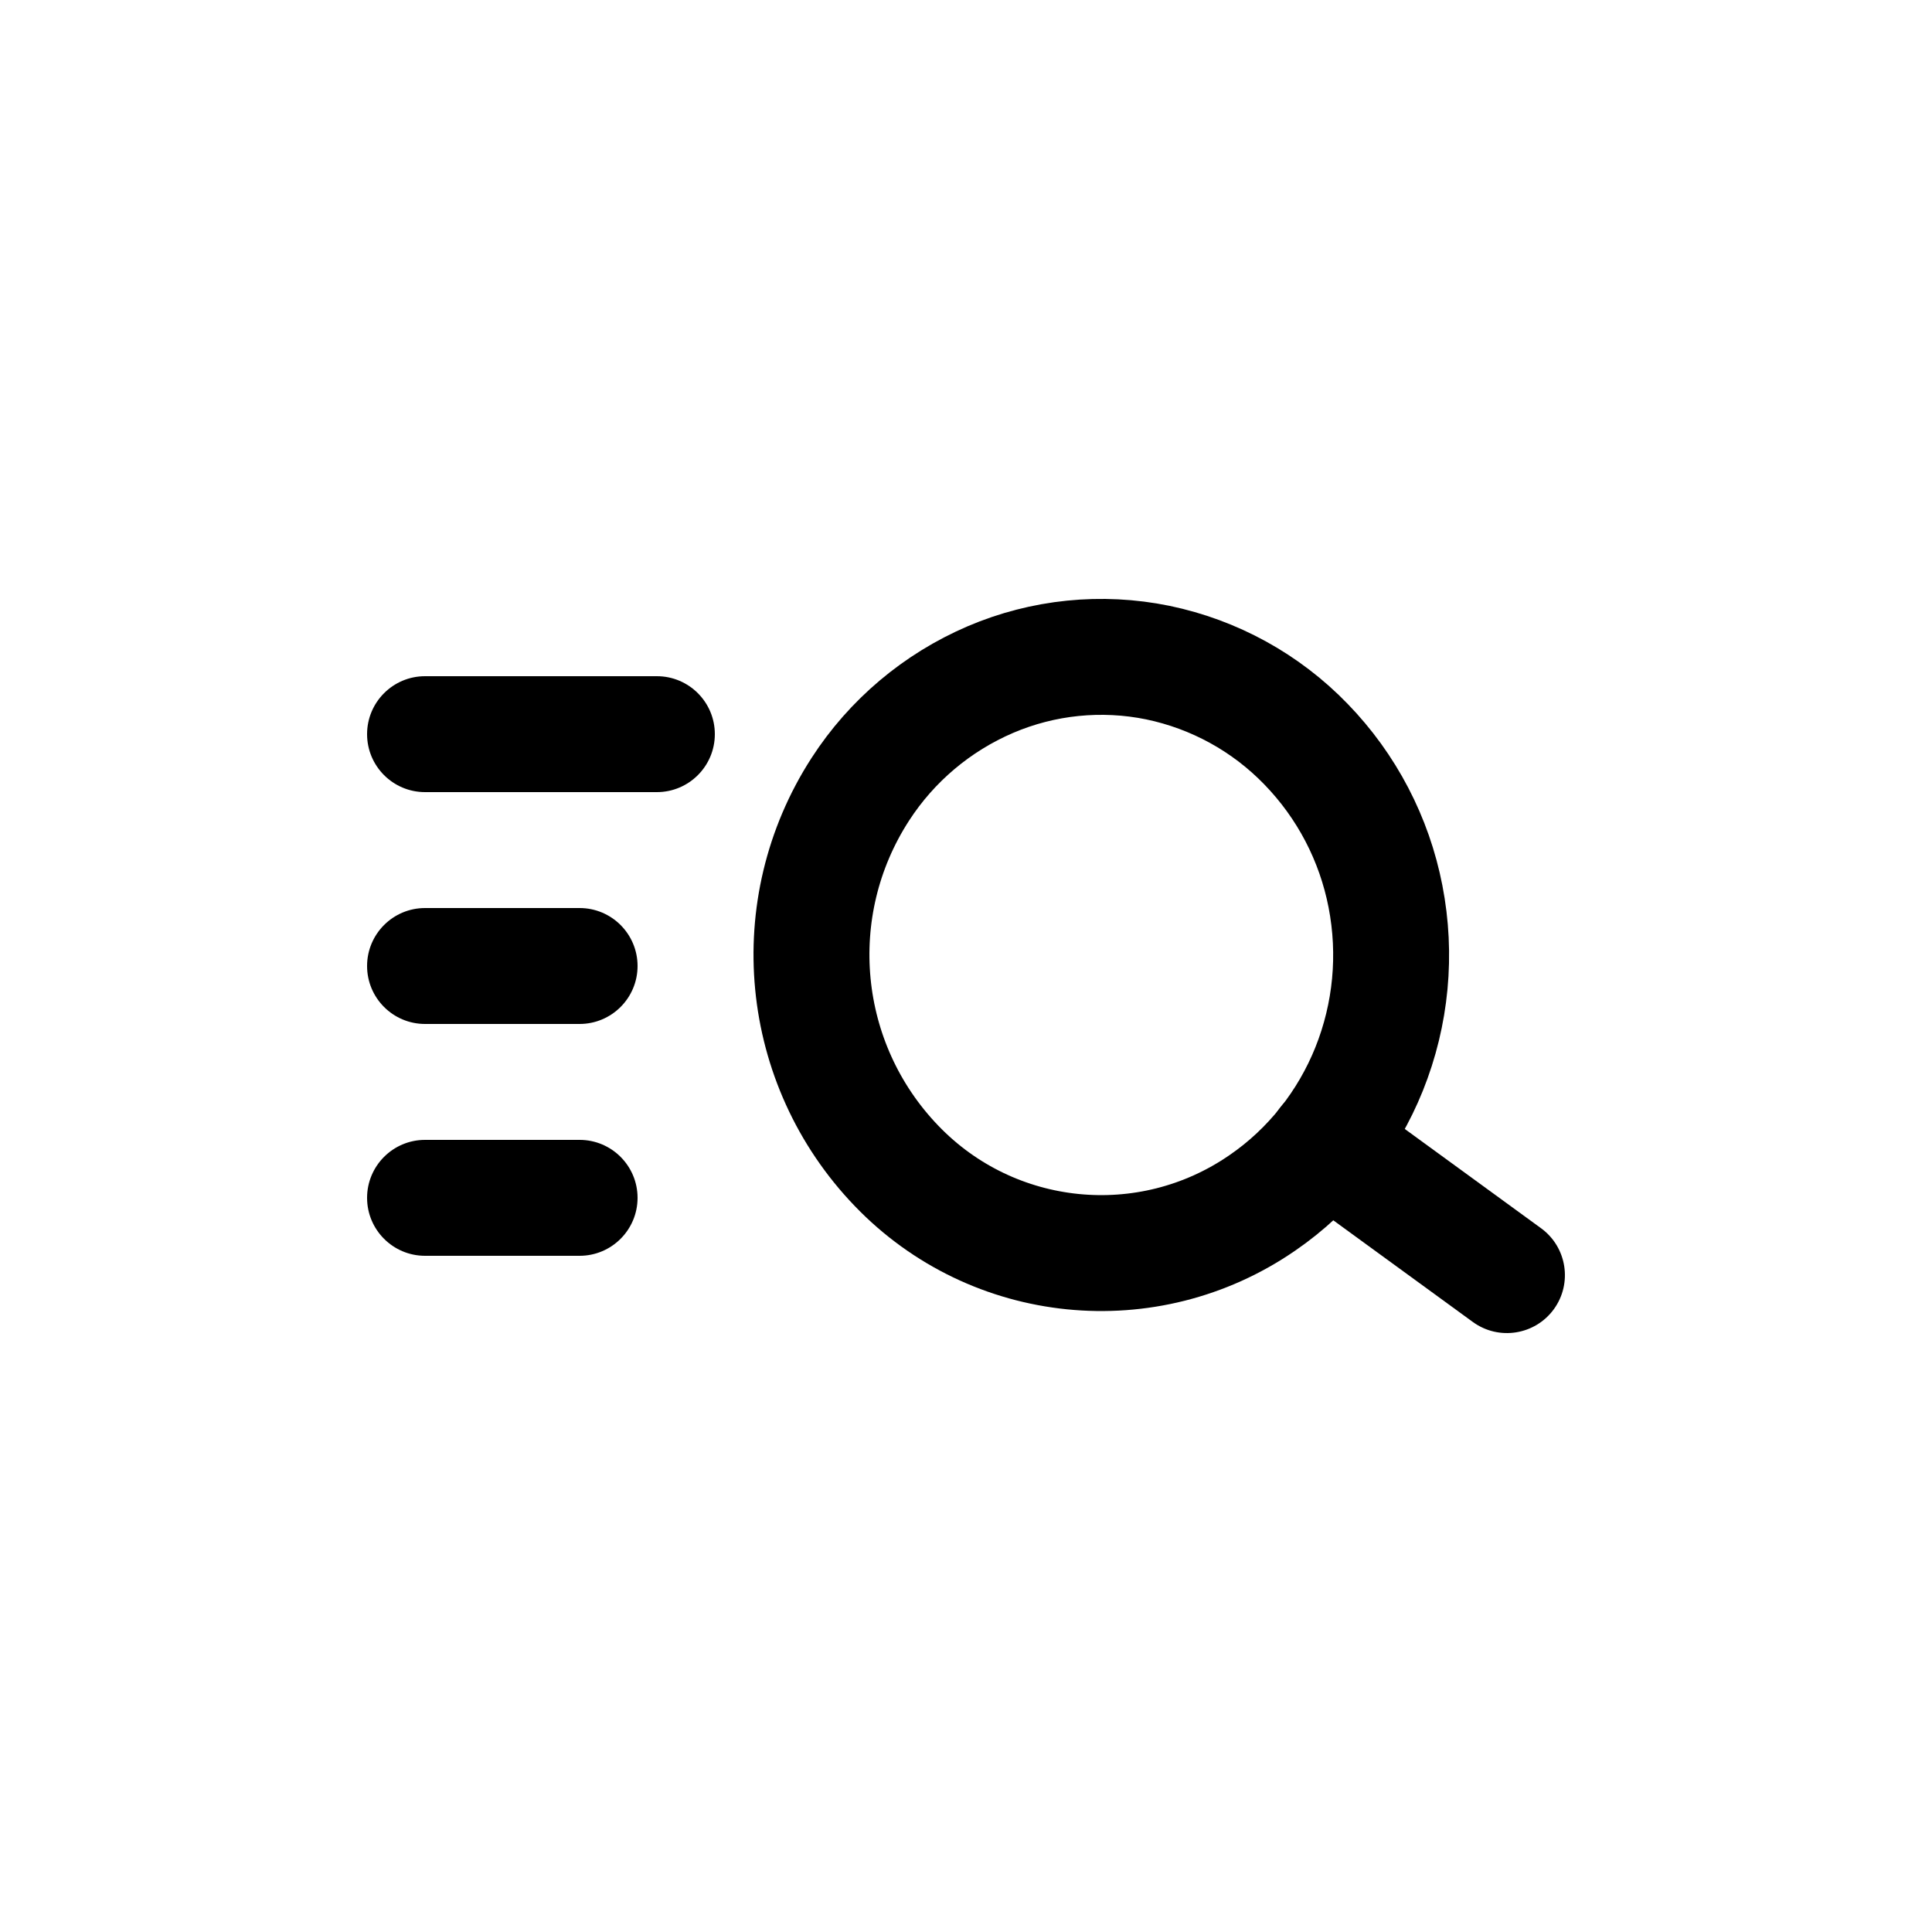
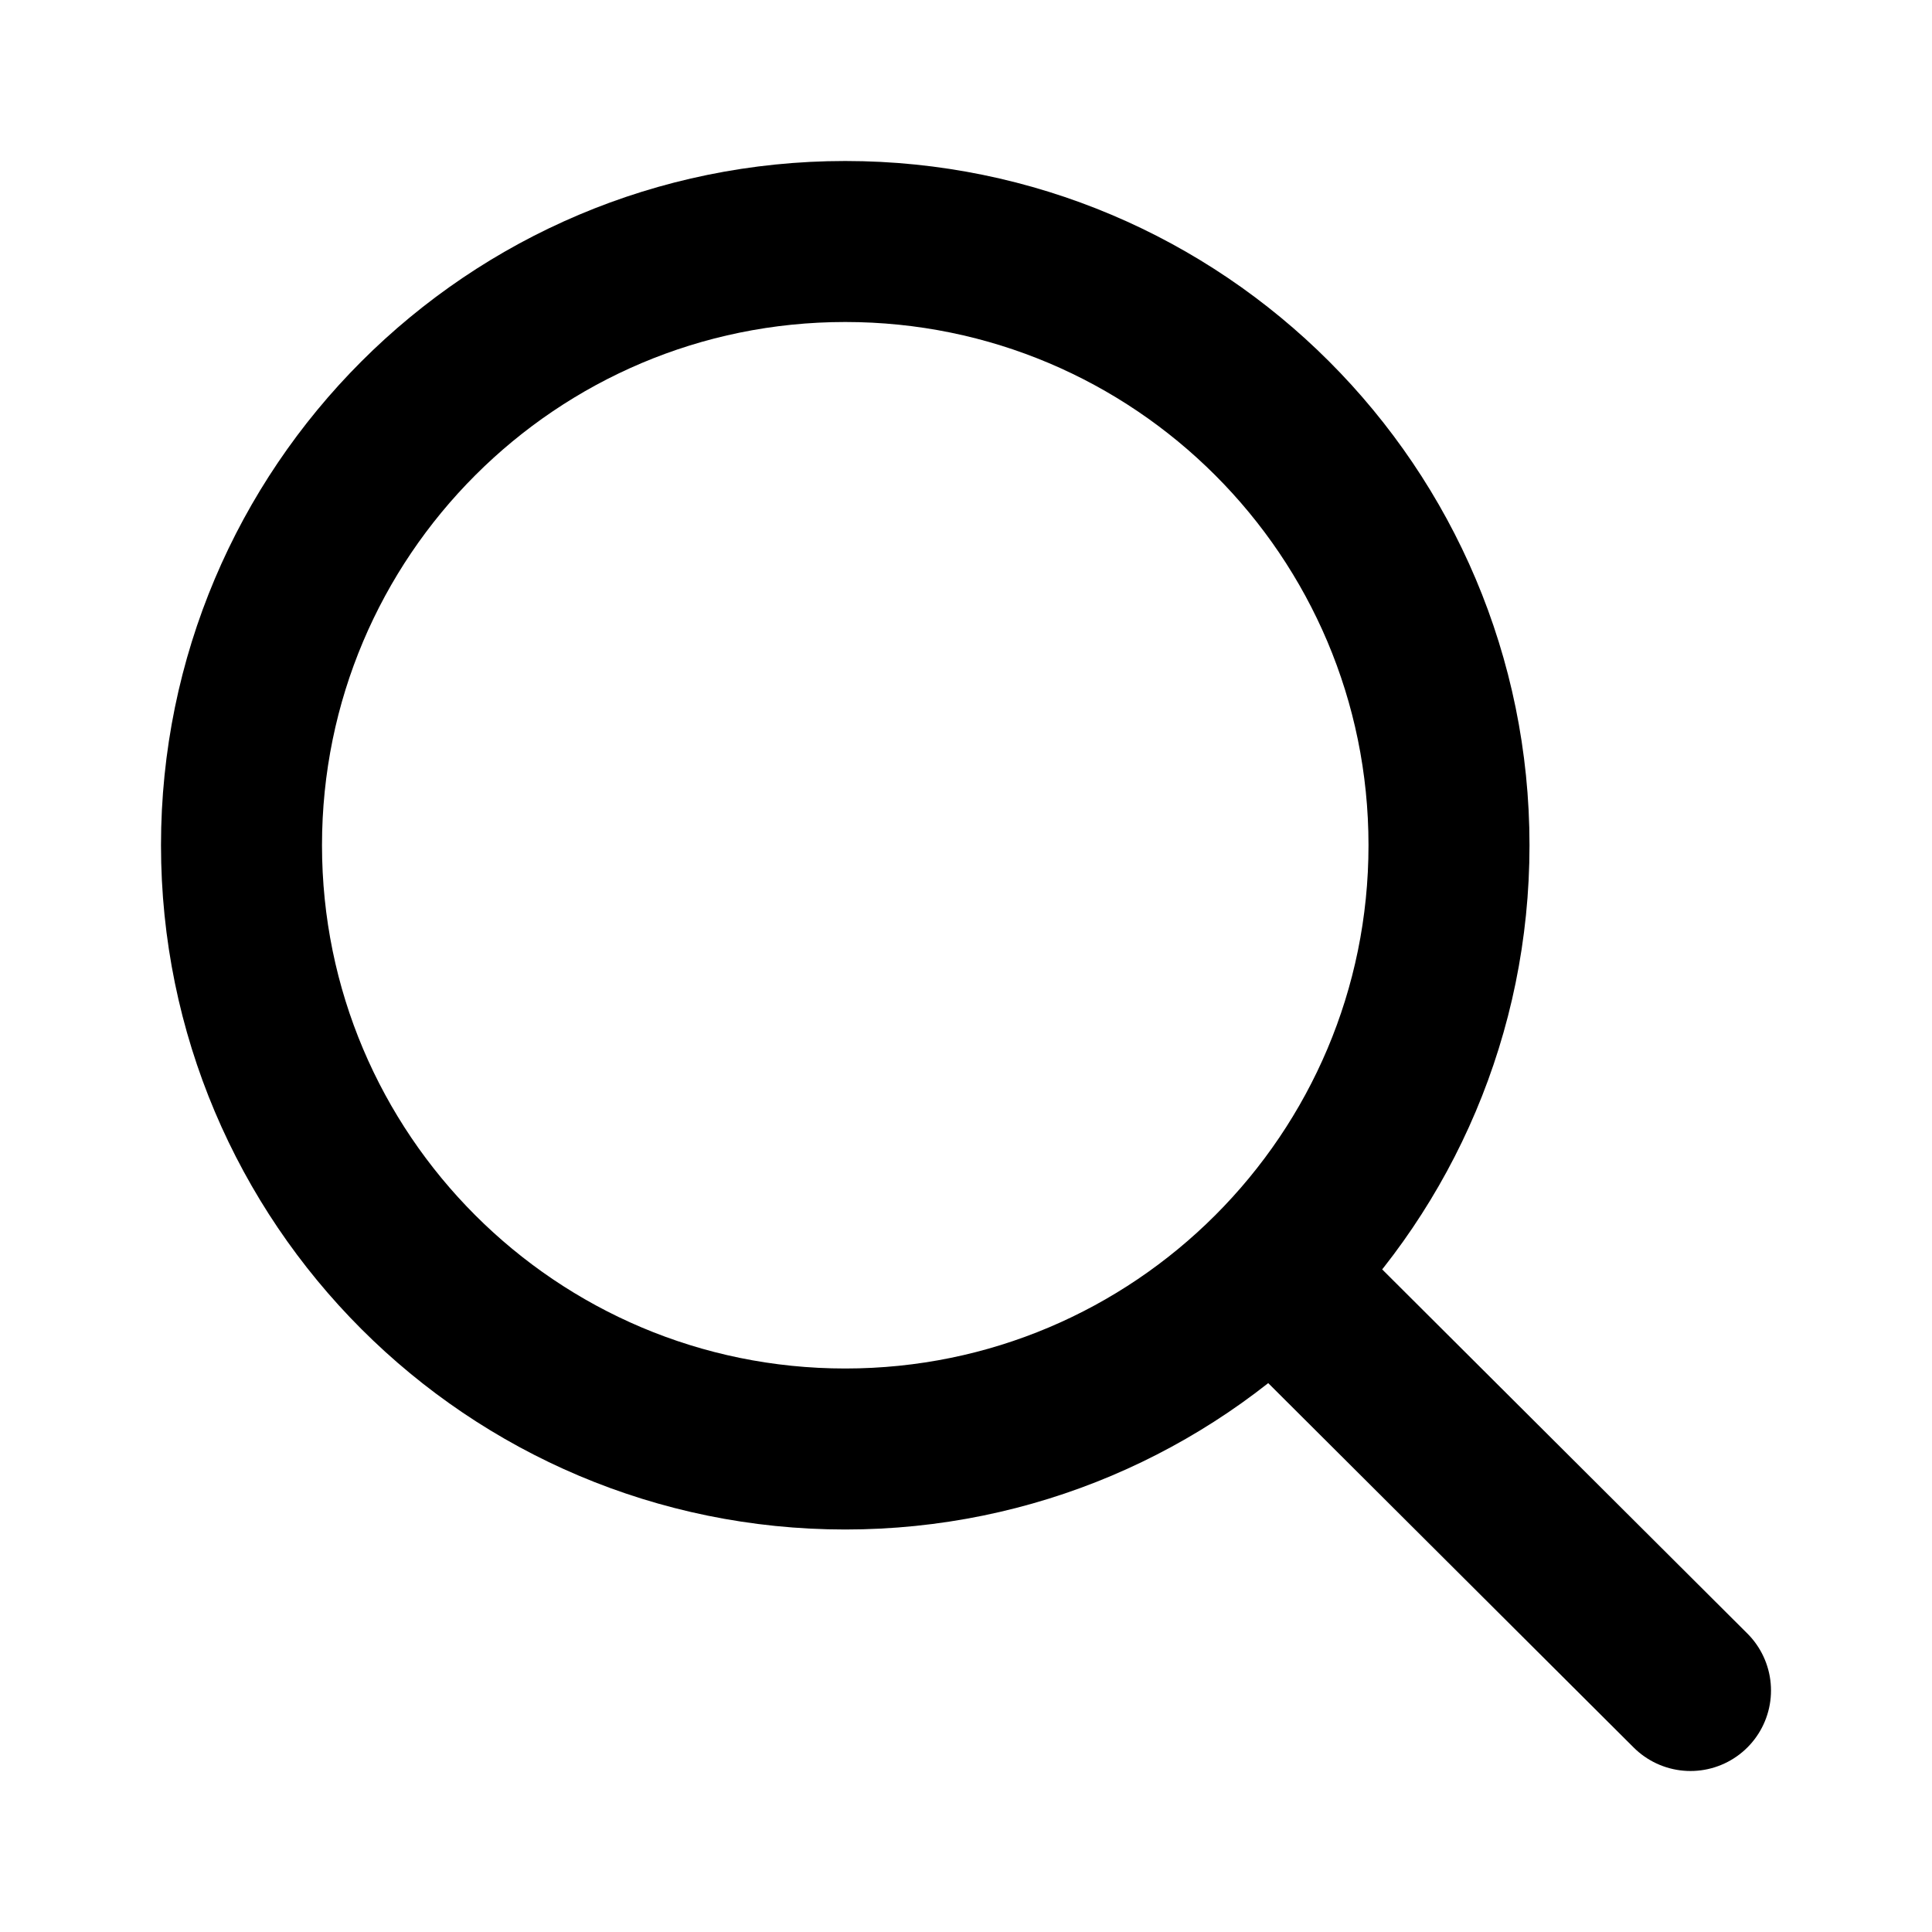
- <svg xmlns="http://www.w3.org/2000/svg" width="800px" height="800px" viewBox="0 -0.5 25 25" fill="none">
-   <path fill-rule="evenodd" clip-rule="evenodd" d="M11.132 9.714C10.139 11.25 10.333 13.267 11.6 14.585C12.847 15.885 14.853 16.088 16.335 15.065C16.647 14.851 16.924 14.591 17.159 14.294C17.39 14.002 17.577 13.679 17.716 13.334C18.001 12.625 18.074 11.85 17.928 11.1C17.784 10.357 17.427 9.673 16.9 9.13C16.381 8.593 15.713 8.226 14.982 8.074C14.254 7.925 13.498 8.002 12.815 8.294C12.125 8.59 11.539 9.084 11.132 9.714Z" stroke="#000000" stroke-width="1.5" stroke-linecap="round" stroke-linejoin="round" />
-   <path d="M17.599 13.687C17.264 13.443 16.795 13.517 16.551 13.851C16.307 14.186 16.381 14.655 16.715 14.899L17.599 13.687ZM19.058 16.606C19.393 16.85 19.862 16.776 20.106 16.442C20.35 16.107 20.276 15.638 19.942 15.394L19.058 16.606ZM7.5 12.75C7.914 12.75 8.25 12.414 8.25 12C8.25 11.586 7.914 11.25 7.5 11.25V12.75ZM5.5 11.25C5.086 11.25 4.75 11.586 4.75 12C4.75 12.414 5.086 12.75 5.5 12.75V11.25ZM7.5 15.75C7.914 15.75 8.25 15.414 8.25 15C8.25 14.586 7.914 14.25 7.5 14.25V15.75ZM5.5 14.25C5.086 14.25 4.75 14.586 4.75 15C4.75 15.414 5.086 15.75 5.5 15.75V14.25ZM8.5 9.75C8.914 9.75 9.25 9.414 9.25 9C9.25 8.586 8.914 8.25 8.5 8.25V9.75ZM5.5 8.25C5.086 8.25 4.75 8.586 4.75 9C4.75 9.414 5.086 9.75 5.5 9.75V8.25ZM16.715 14.899L19.058 16.606L19.942 15.394L17.599 13.687L16.715 14.899ZM7.5 11.25H5.5V12.75H7.5V11.25ZM7.5 14.25H5.5V15.75H7.5V14.25ZM8.5 8.25H5.5V9.75H8.5V8.25Z" fill="#000000" />
+ <svg xmlns="http://www.w3.org/2000/svg" width="800px" height="800px" viewBox="0 0 24 24" fill="none">
+   <path d="M15.796 15.811L21 21M18 10.5C18 14.642 14.642 18 10.5 18C6.358 18 3 14.642 3 10.5C3 6.358 6.358 3 10.5 3C14.642 3 18 6.358 18 10.5Z" stroke="#000000" stroke-width="2" stroke-linecap="round" stroke-linejoin="round" />
</svg>
